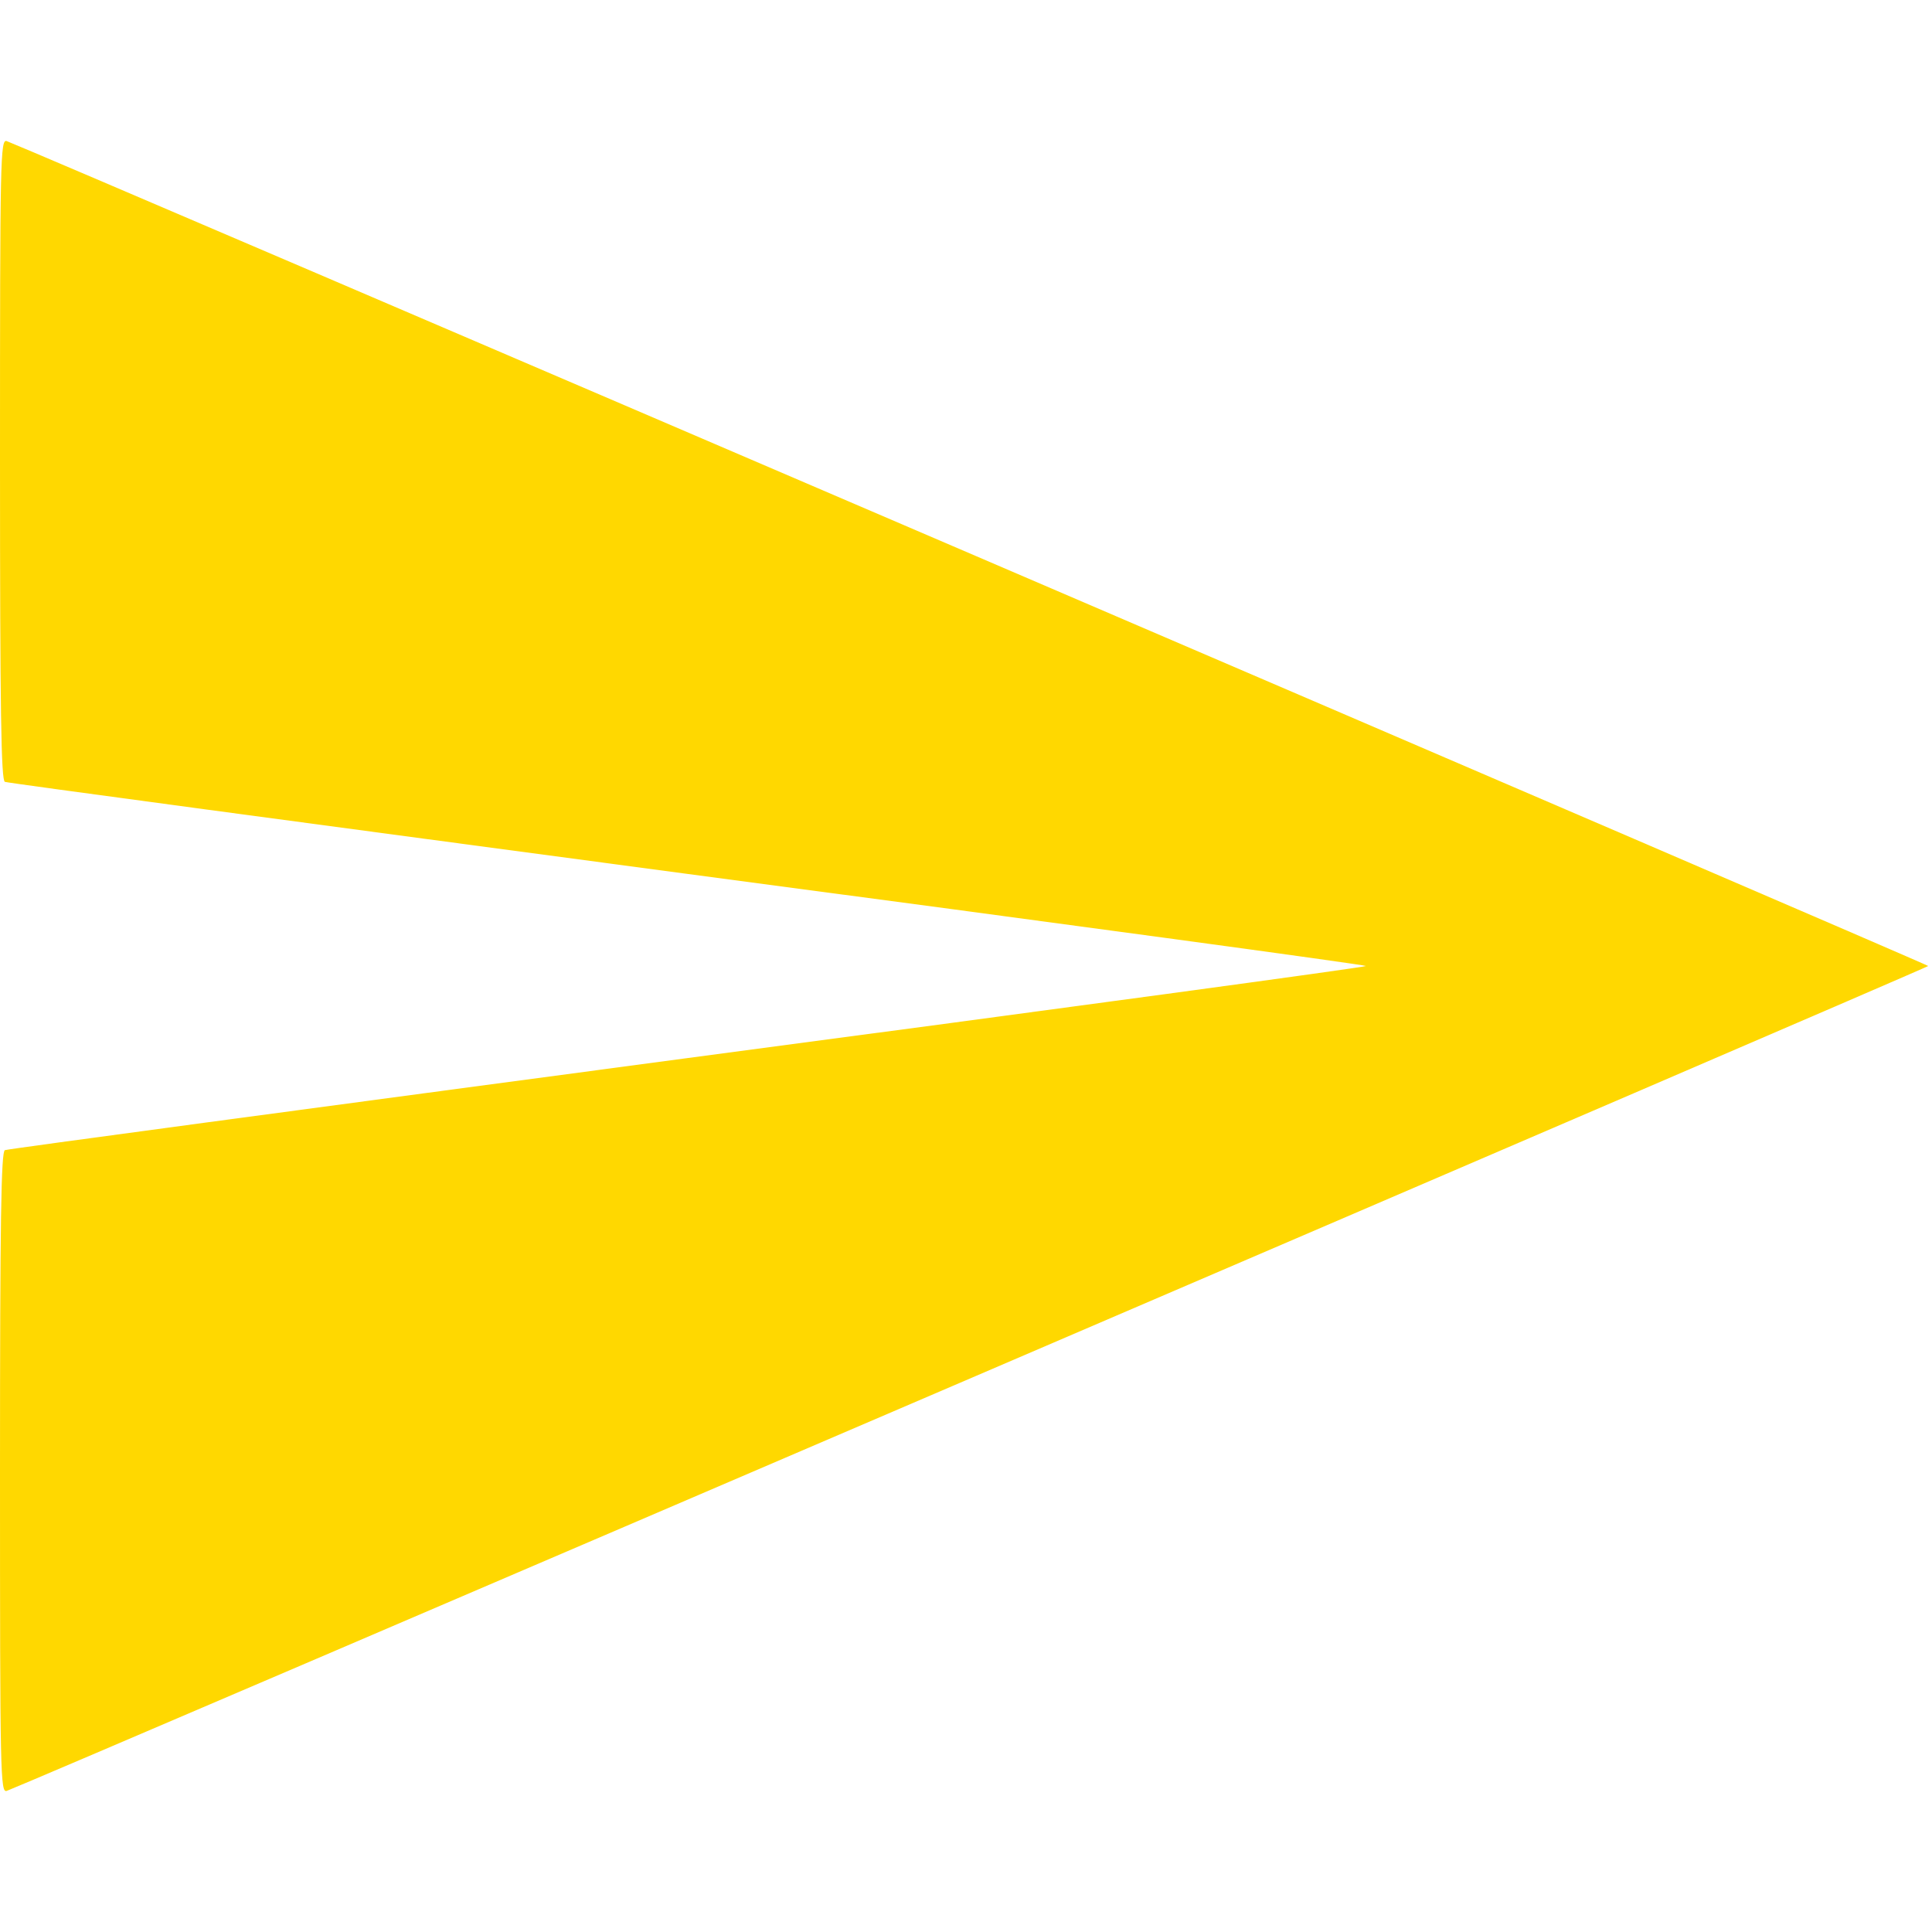
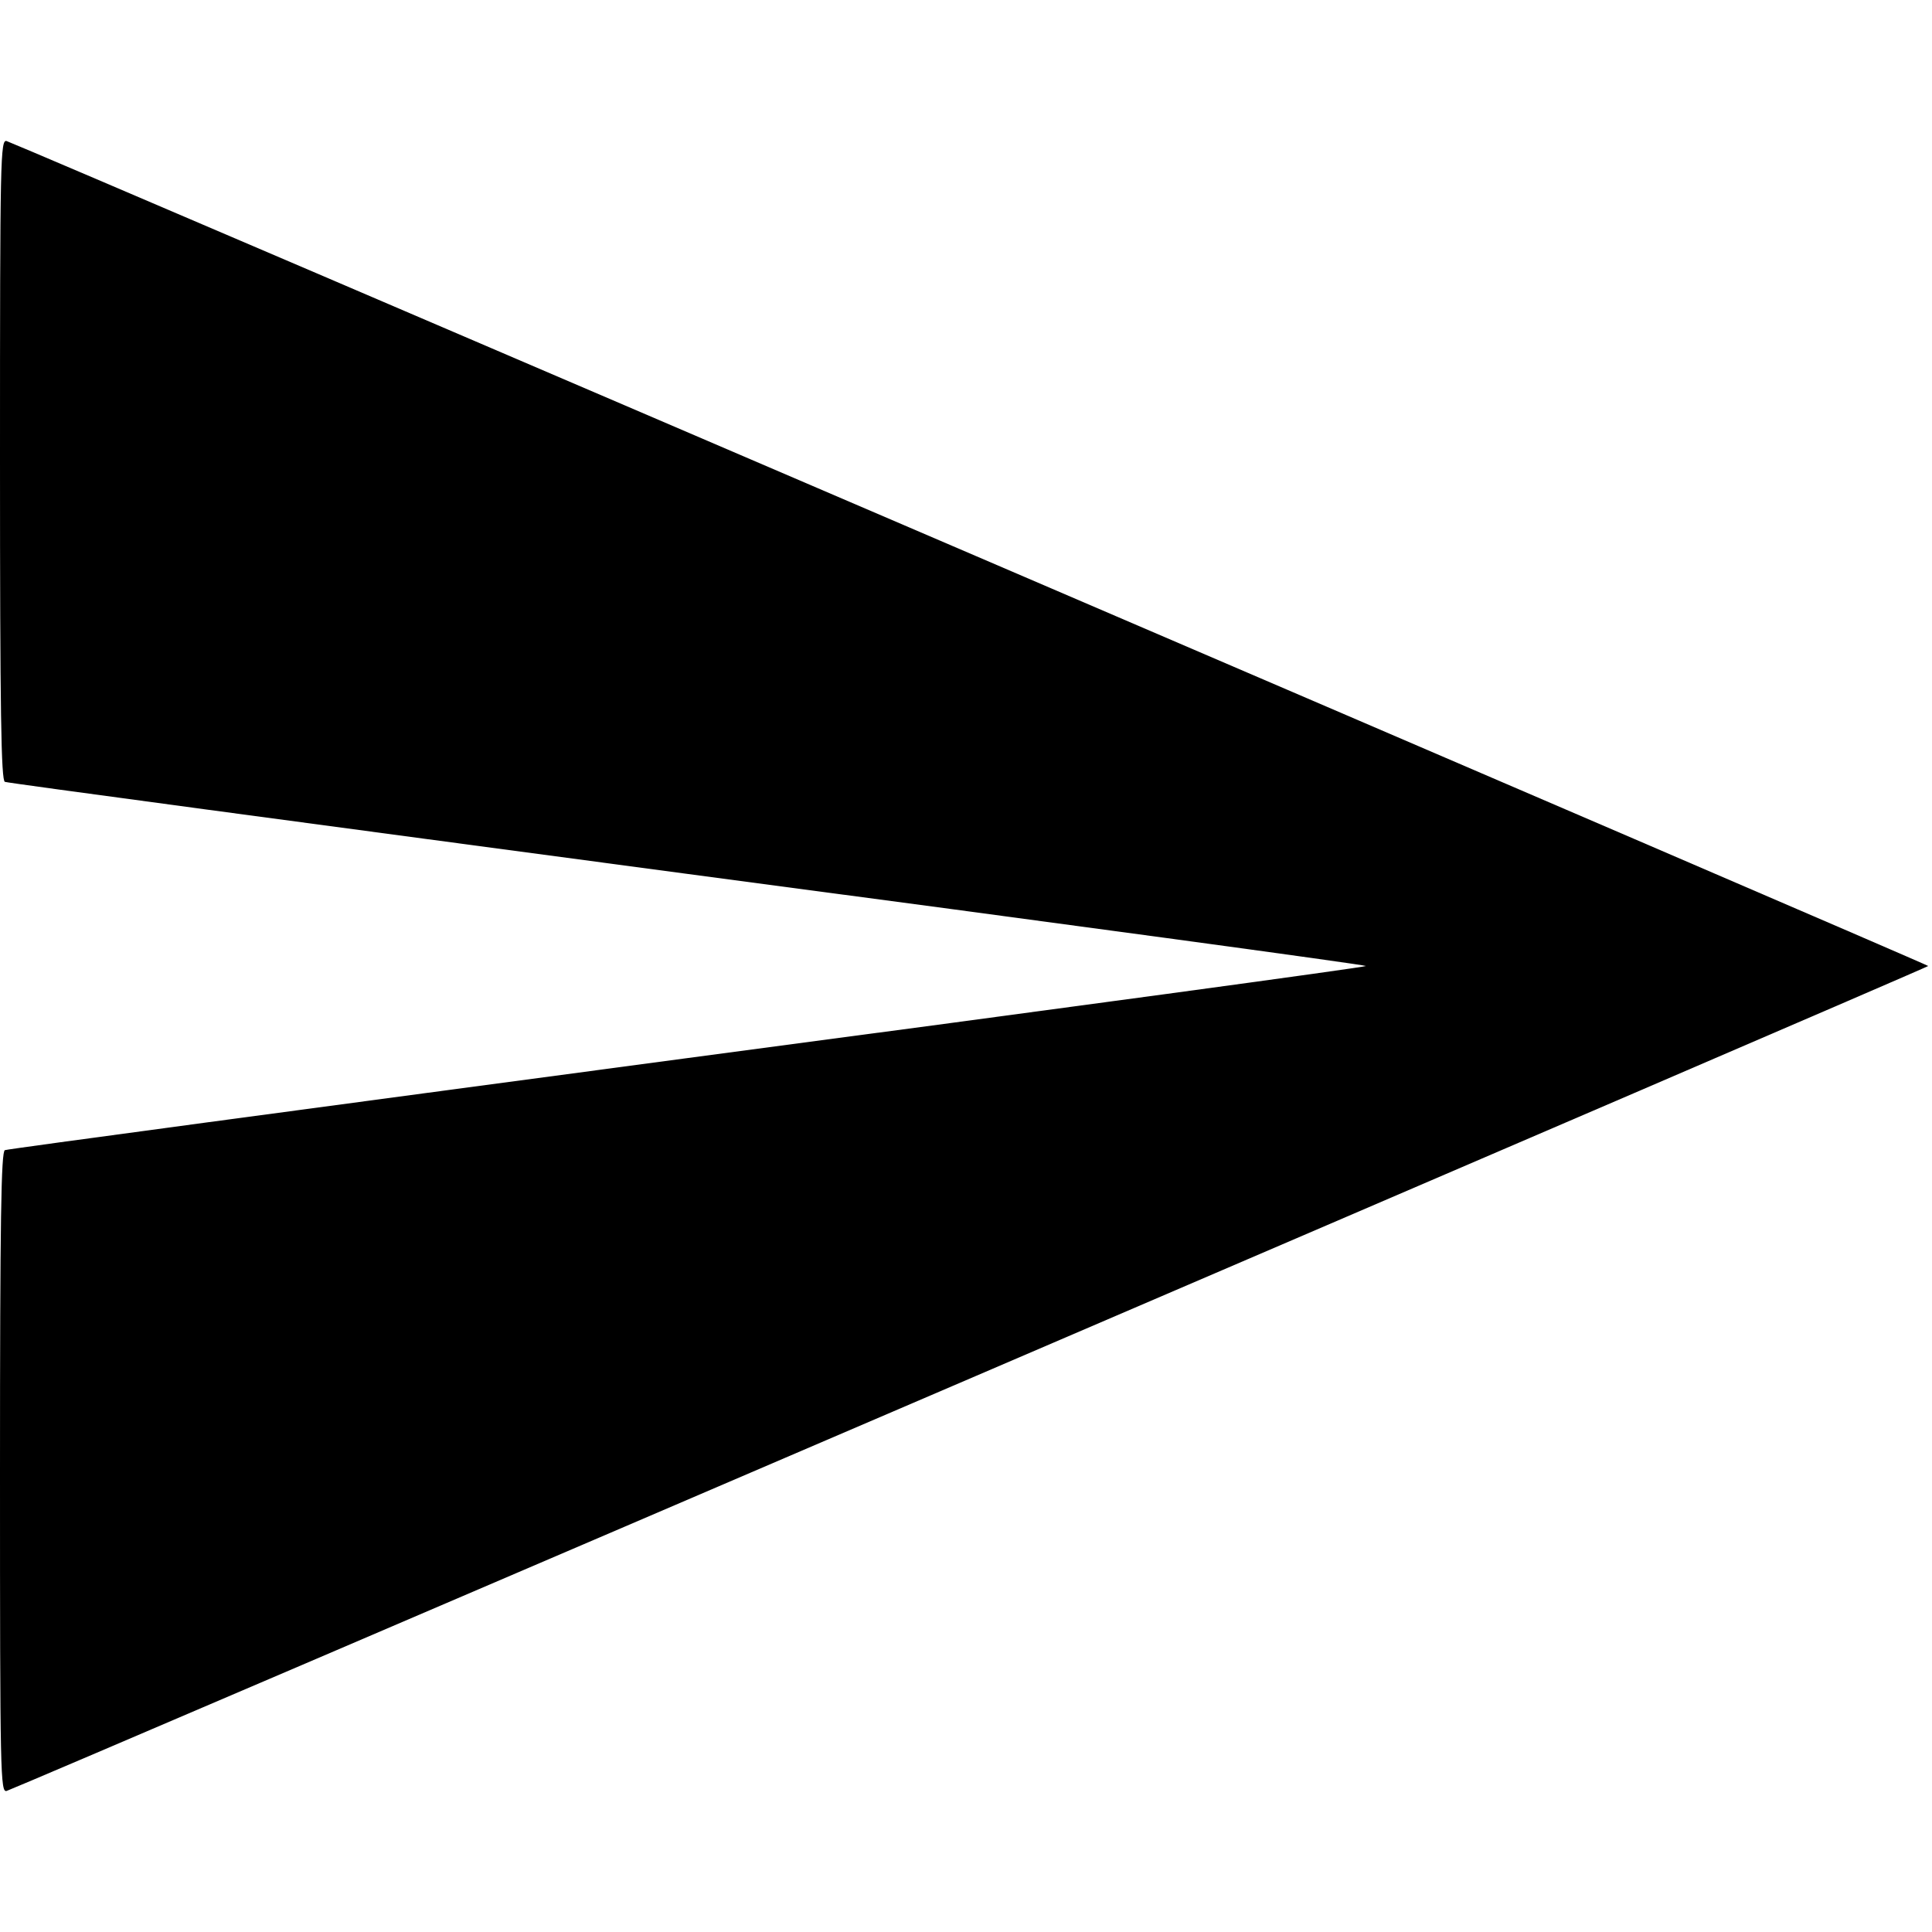
<svg xmlns="http://www.w3.org/2000/svg" version="1.0" width="24" height="24" viewBox="0 0 512 512" preserveAspectRatio="xMidYMid meet">
-   <g transform="translate(0,512) scale(0.1,-0.1)" fill="#FFD800" stroke="none">
+   <g transform="translate(0,512) scale(0.1,-0.1)" fill="#000" stroke="none">
    <path d="M0 3902 c0 -671 3 -851 13 -854 6 -3 821 -112 1809 -244 989 -131 1798 -241 1798 -244 0 -3 -809 -113 -1798 -244 -988 -132 -1803 -241 -1809 -244 -10 -3 -13 -183 -13 -854 0 -805 1 -850 18 -844 63 23 5092 2182 5092 2186 0 4 -5029 2163 -5092 2186 -17 6 -18 -39 -18 -844z" />
  </g>
</svg>
